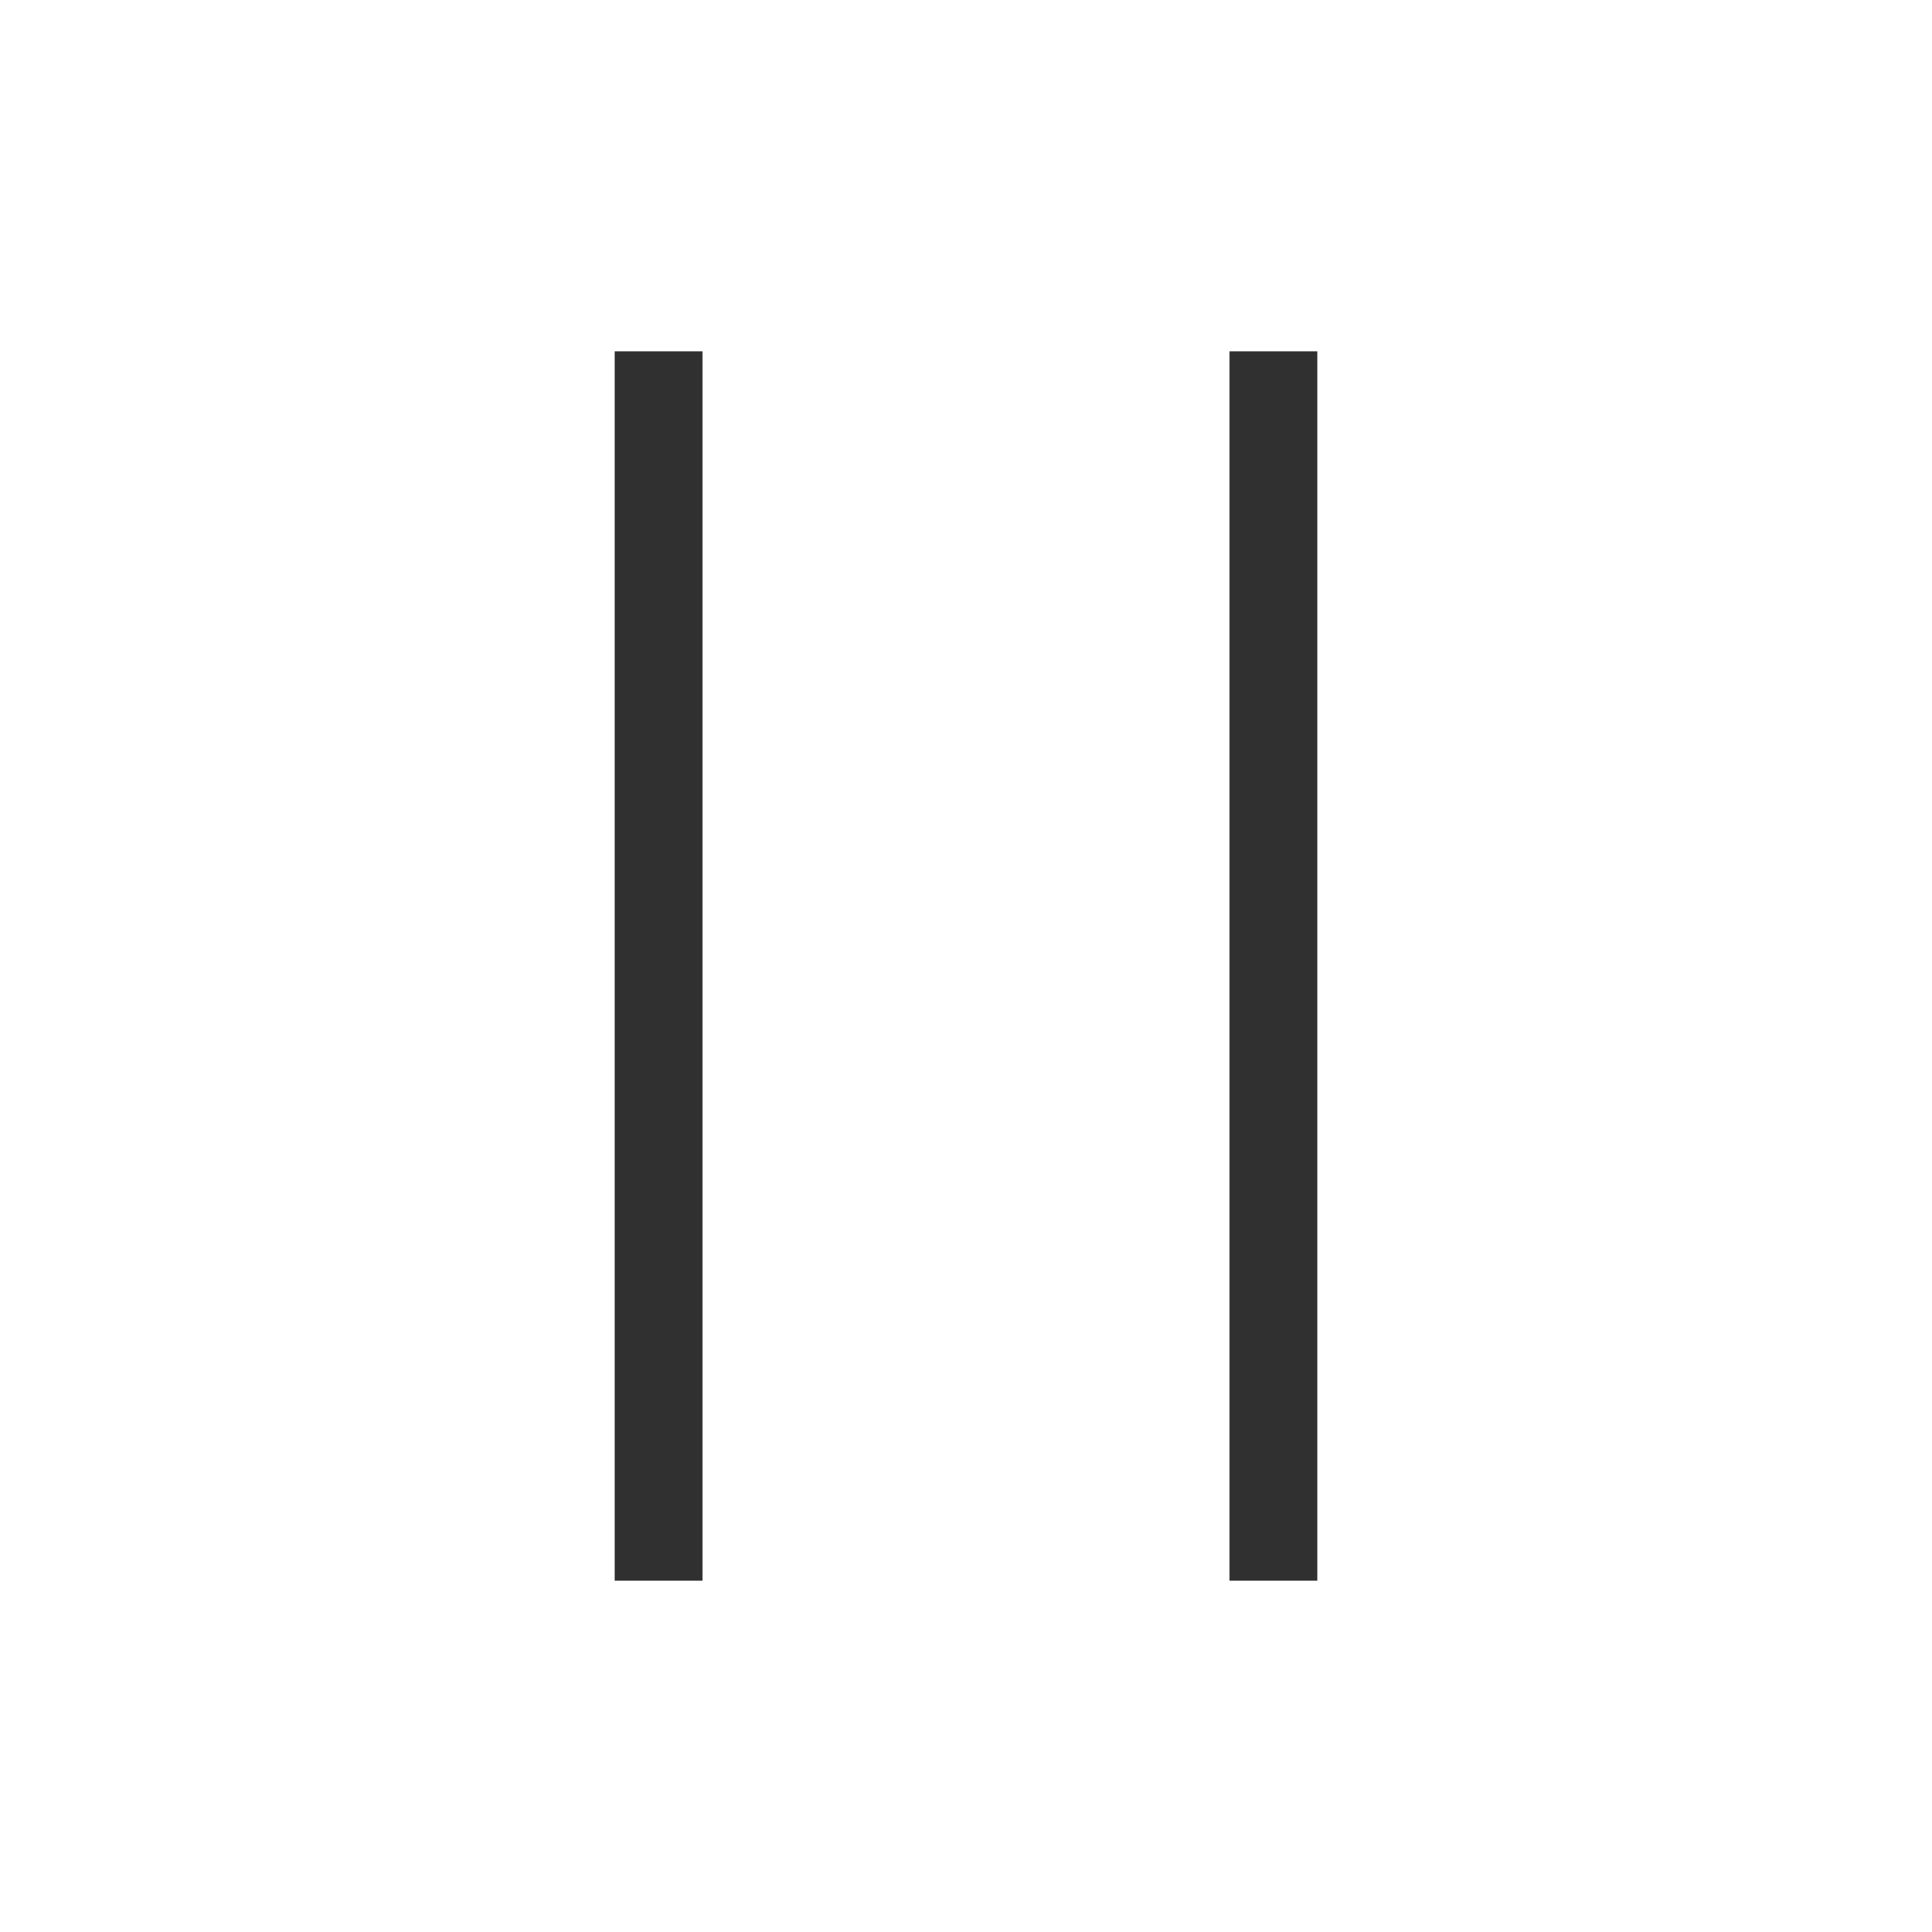
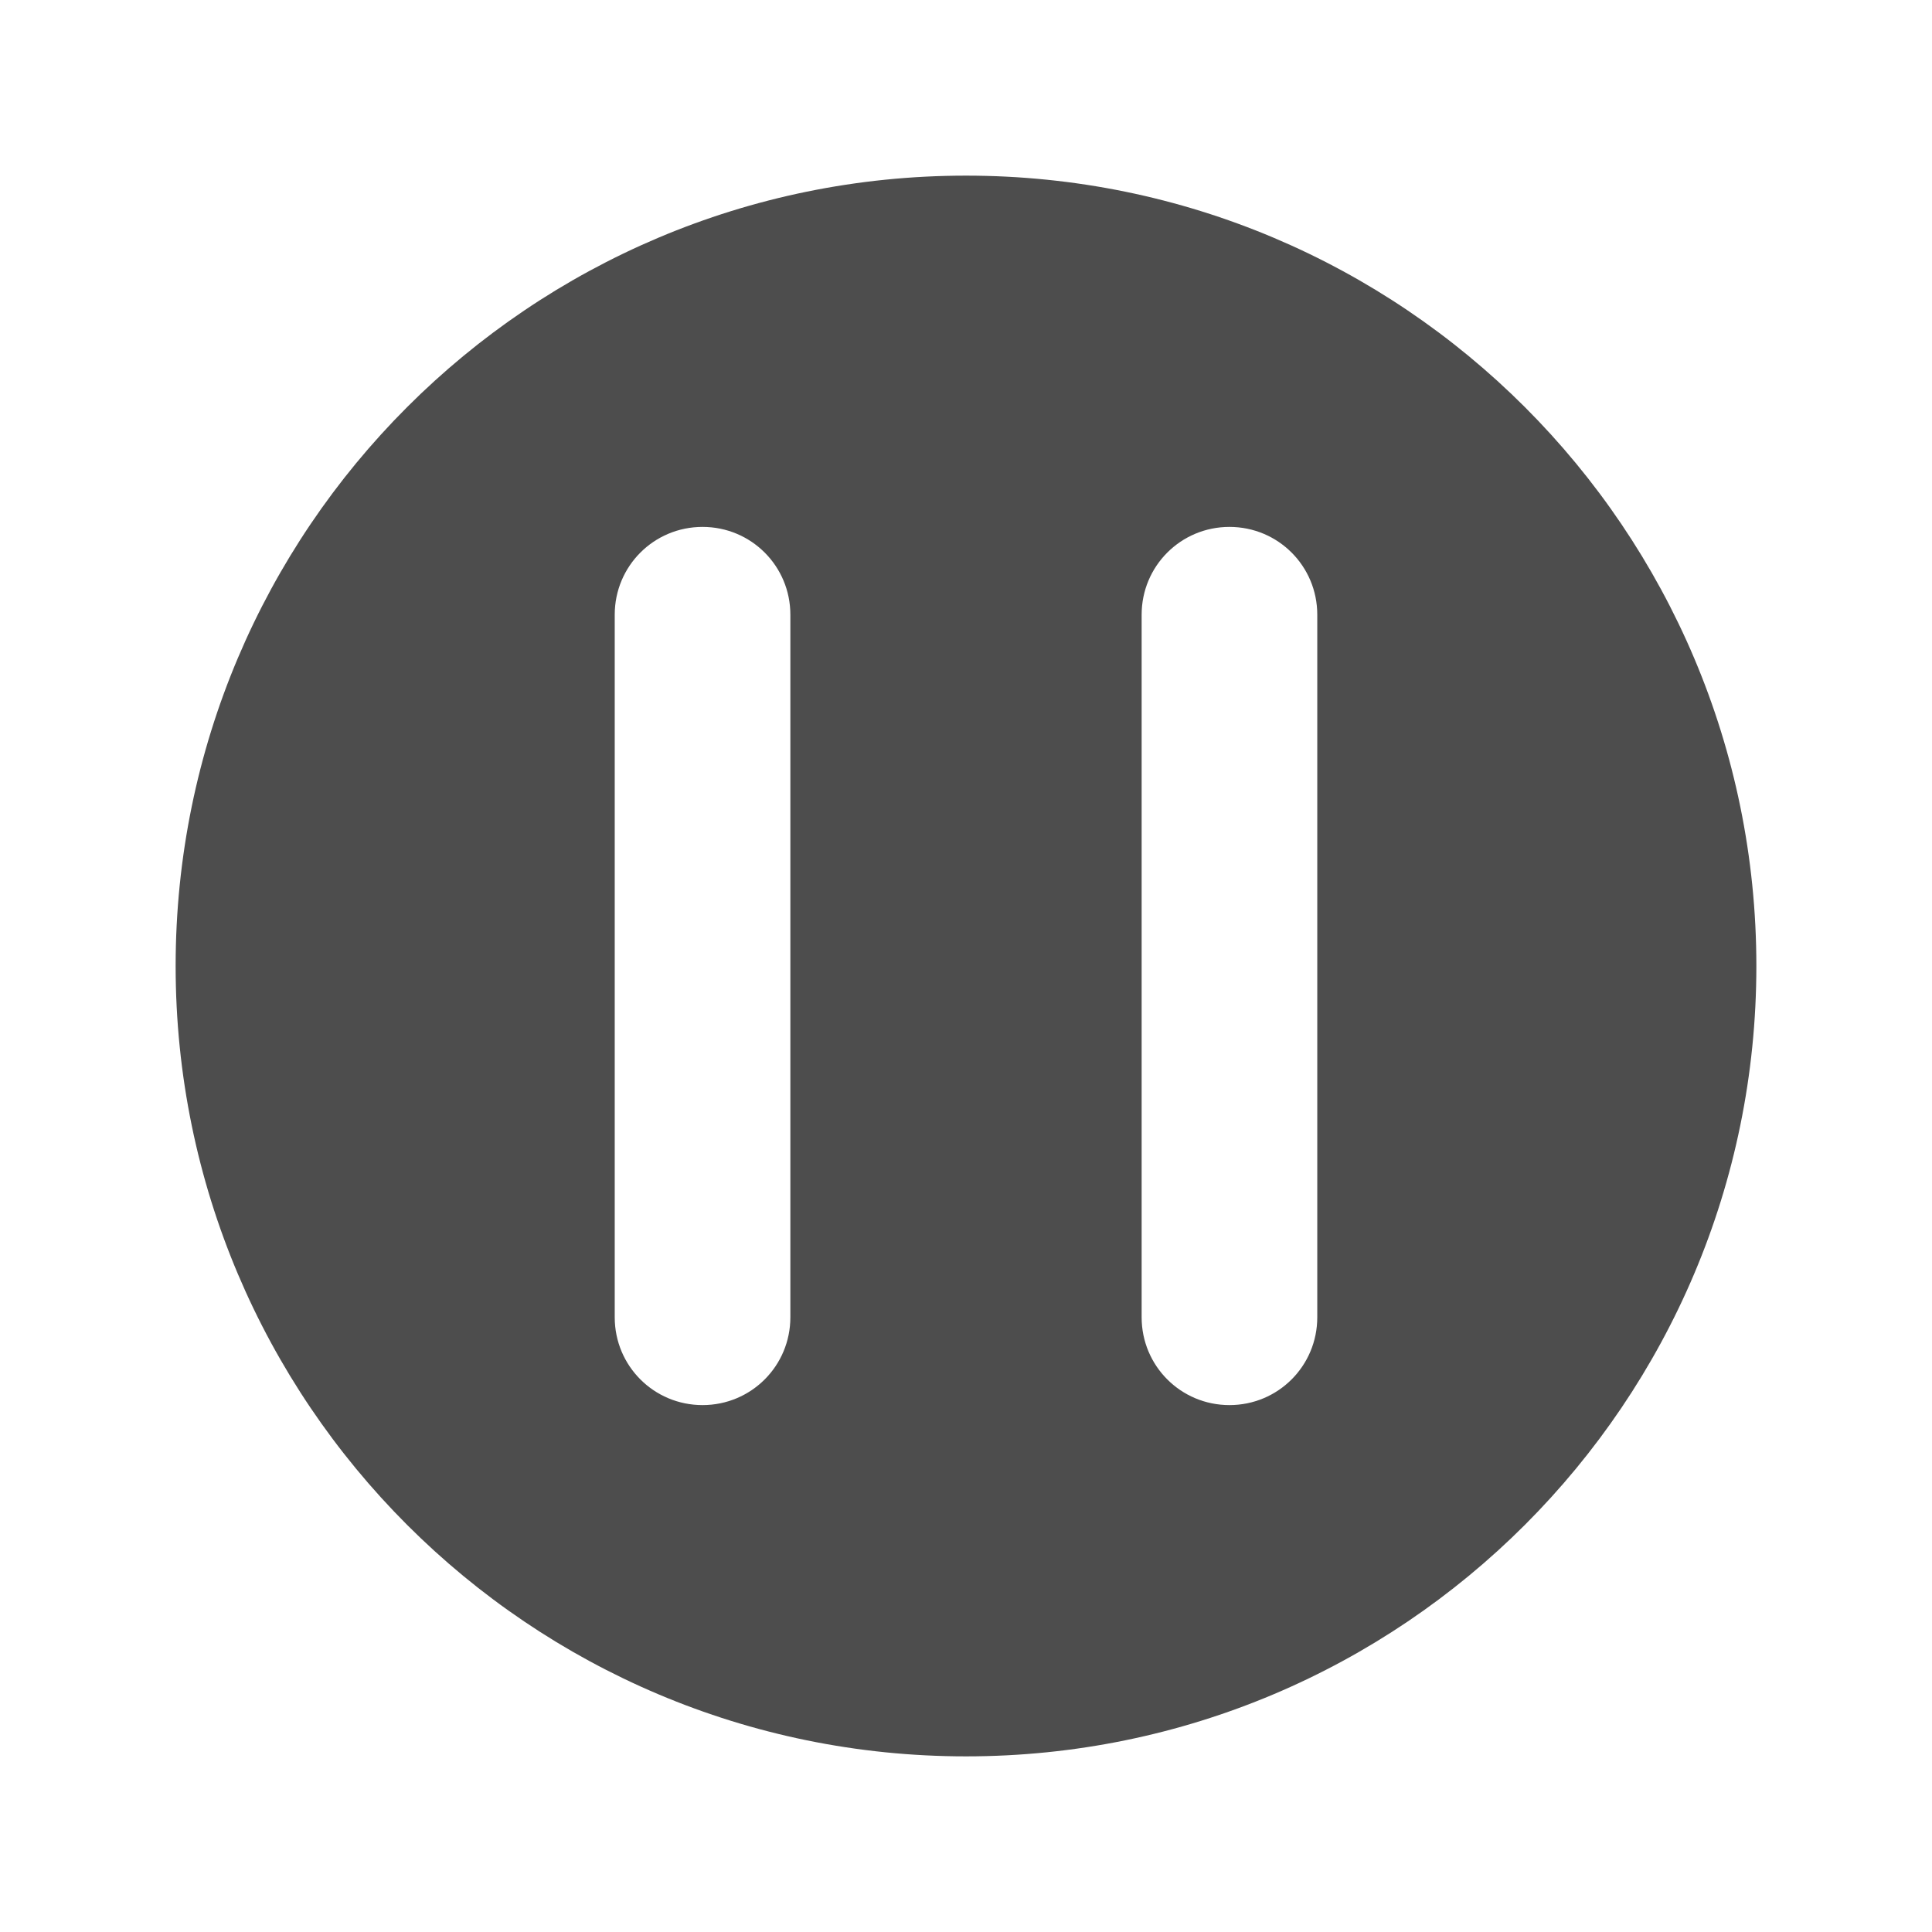
- <svg xmlns="http://www.w3.org/2000/svg" width="22px" height="22px" viewBox="0 0 22 22" version="1.1">
-   <defs />
-   <g id="Page-1" stroke="none" stroke-width="1" fill="none" fill-rule="evenodd">
-     <g id="media-playback-pause" stroke="#303030">
-       <path d="M7.5,18 L7.5,4" id="Path-10" />
-       <path d="M14.5,18 L14.5,4" id="Path-10" />
-     </g>
+ <svg xmlns="http://www.w3.org/2000/svg" width="22" height="22" viewBox="0 0 22 22" id="svg2" version="1.1">
+   <defs id="defs3051">
+     <style type="text/css" id="current-color-scheme">
+       .ColorScheme-Text {
+         color:#4d4d4d;
+       }
+       </style>
+   </defs>
+   <g id="layer1" transform="translate(0,-1030.362)">
+     <path style="fill:currentColor;fill-opacity:1;stroke:none" class="ColorScheme-Text" d="M 11 2 C 6.029 2 2 6.029 2 11 C 2 15.971 6.029 20 11 20 C 15.971 20 20 15.971 20 11 C 20 6.029 15.971 2 11 2 z M 8 6 C 8.554 6 9 6.446 9 7 L 9 15 C 9 15.554 8.554 16 8 16 C 7.446 16 7 15.554 7 15 L 7 7 C 7 6.446 7.446 6 8 6 z M 14 6 C 14.554 6 15 6.446 15 7 L 15 15 C 15 15.554 14.554 16 14 16 C 13.446 16 13 15.554 13 15 L 13 7 C 13 6.446 13.446 6 14 6 z " transform="translate(0,1030.362)" id="path3208" />
  </g>
</svg>
